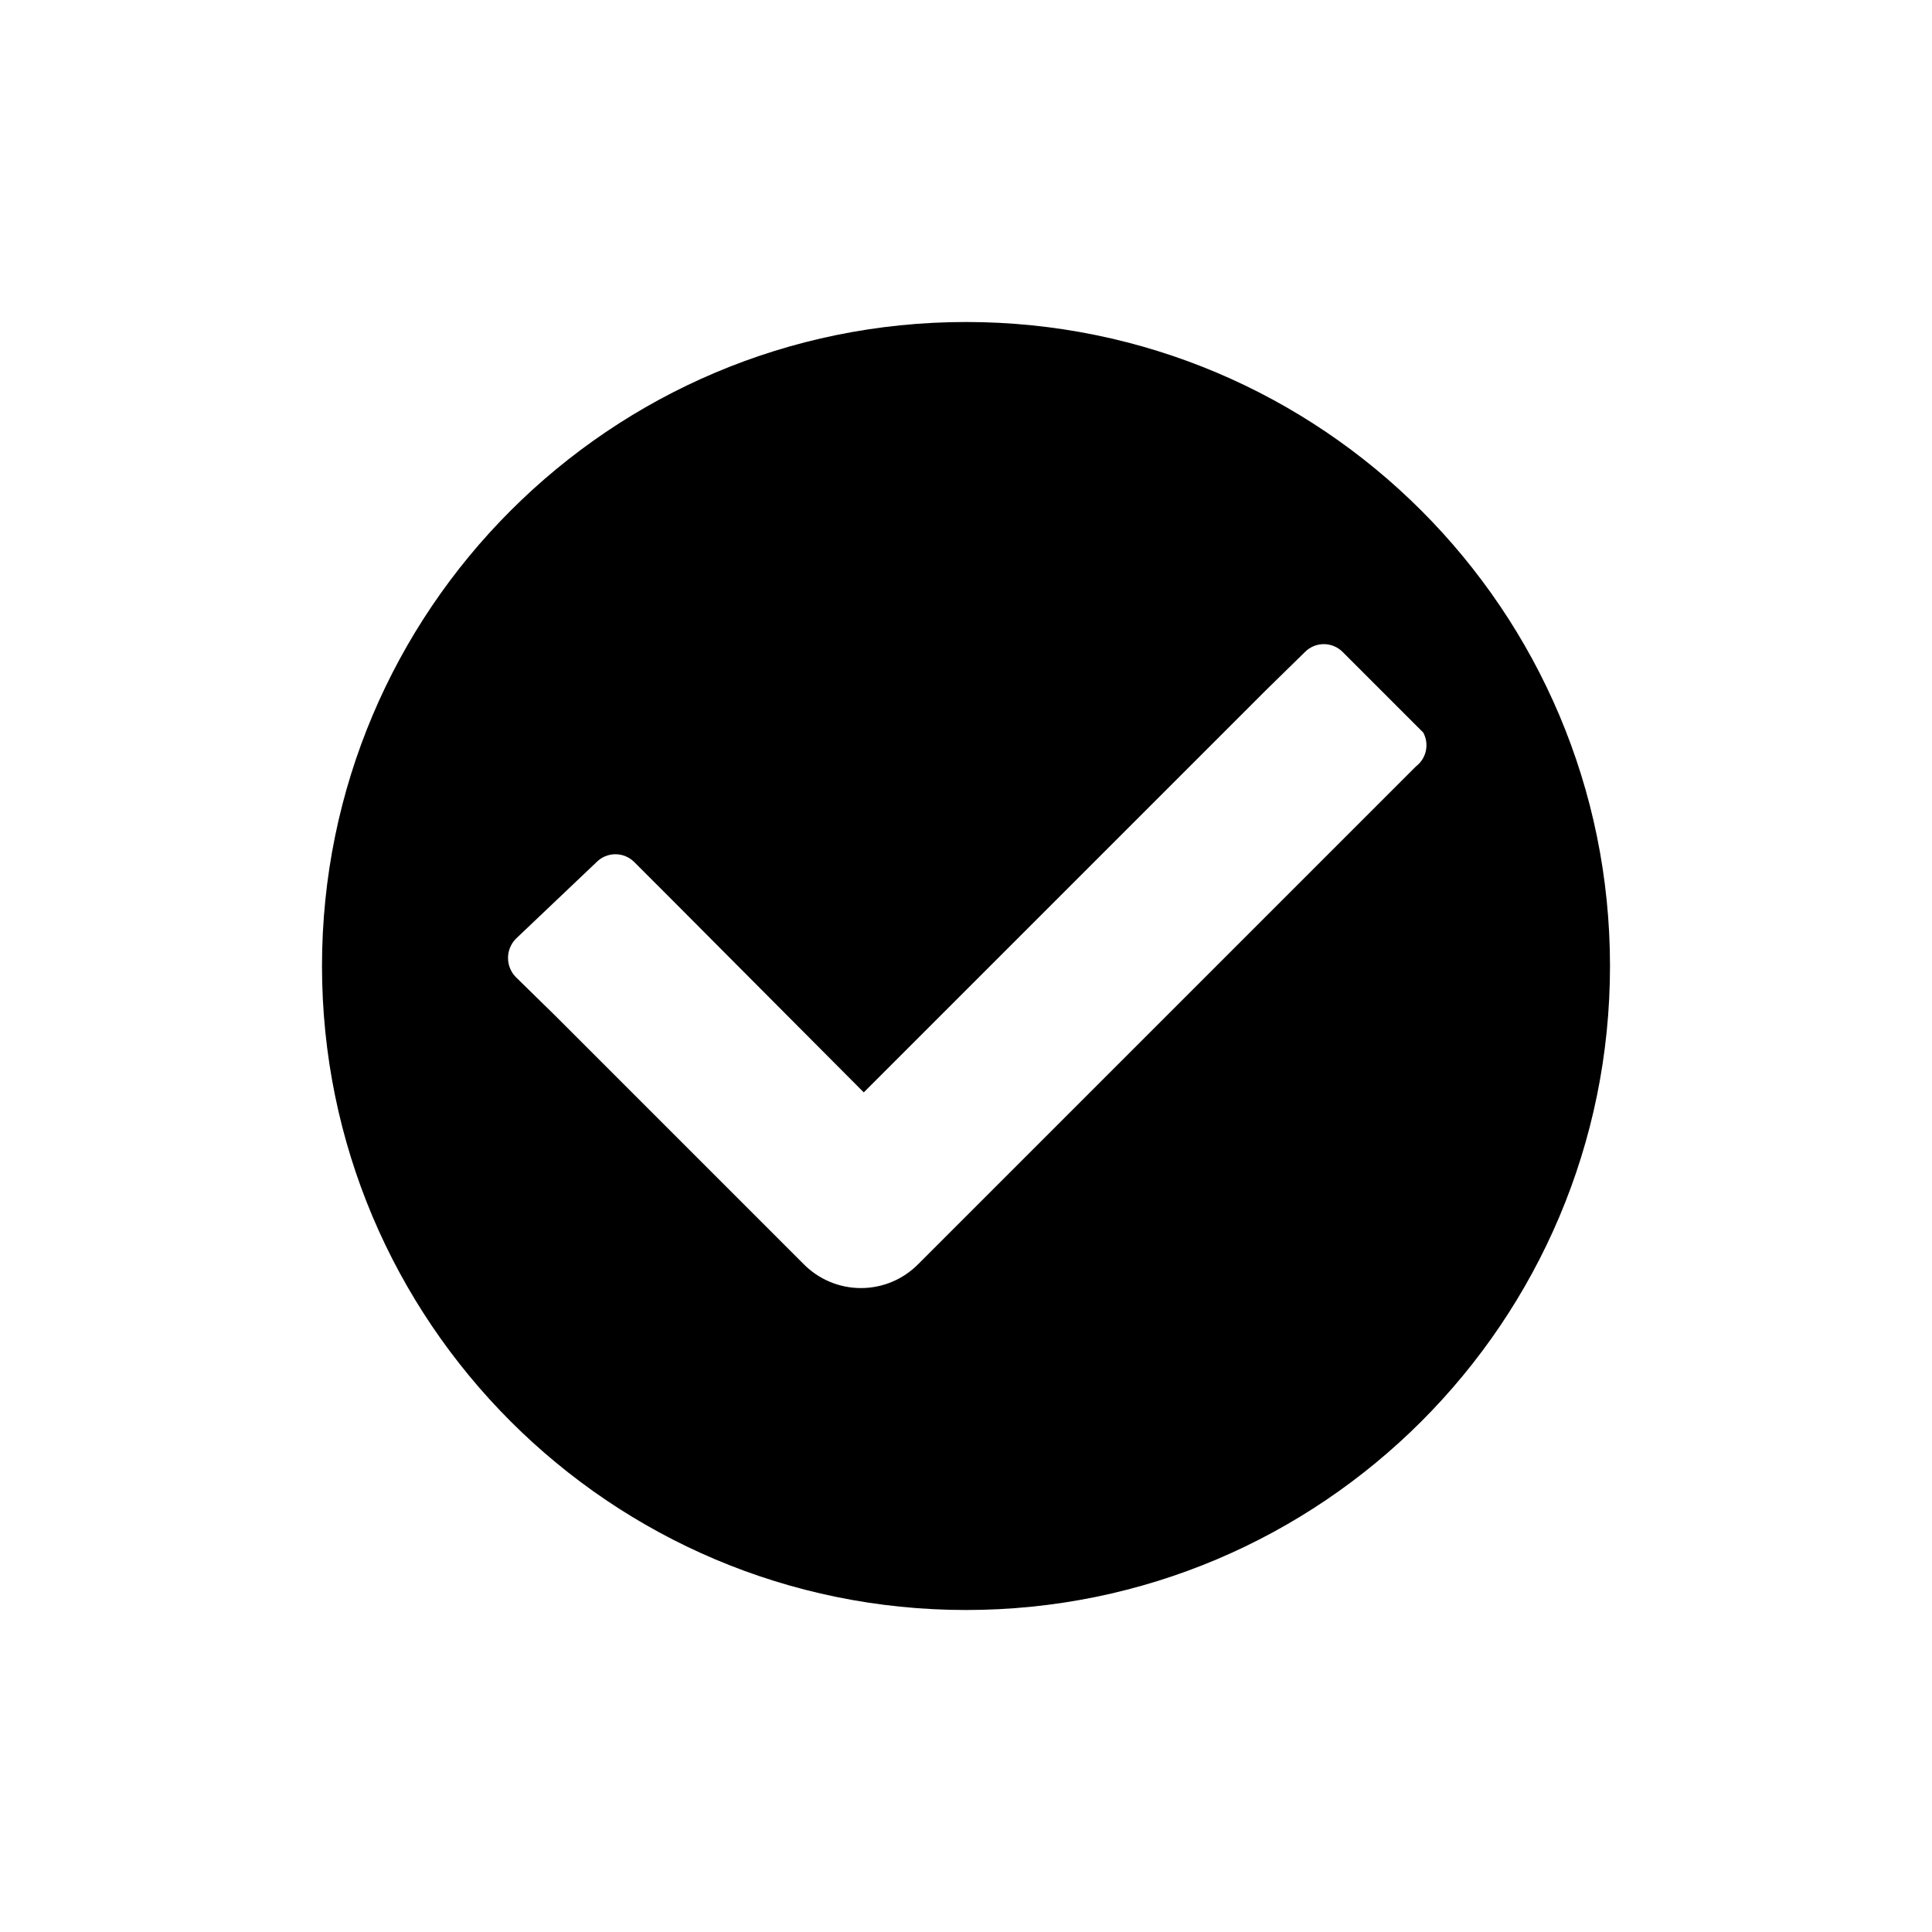
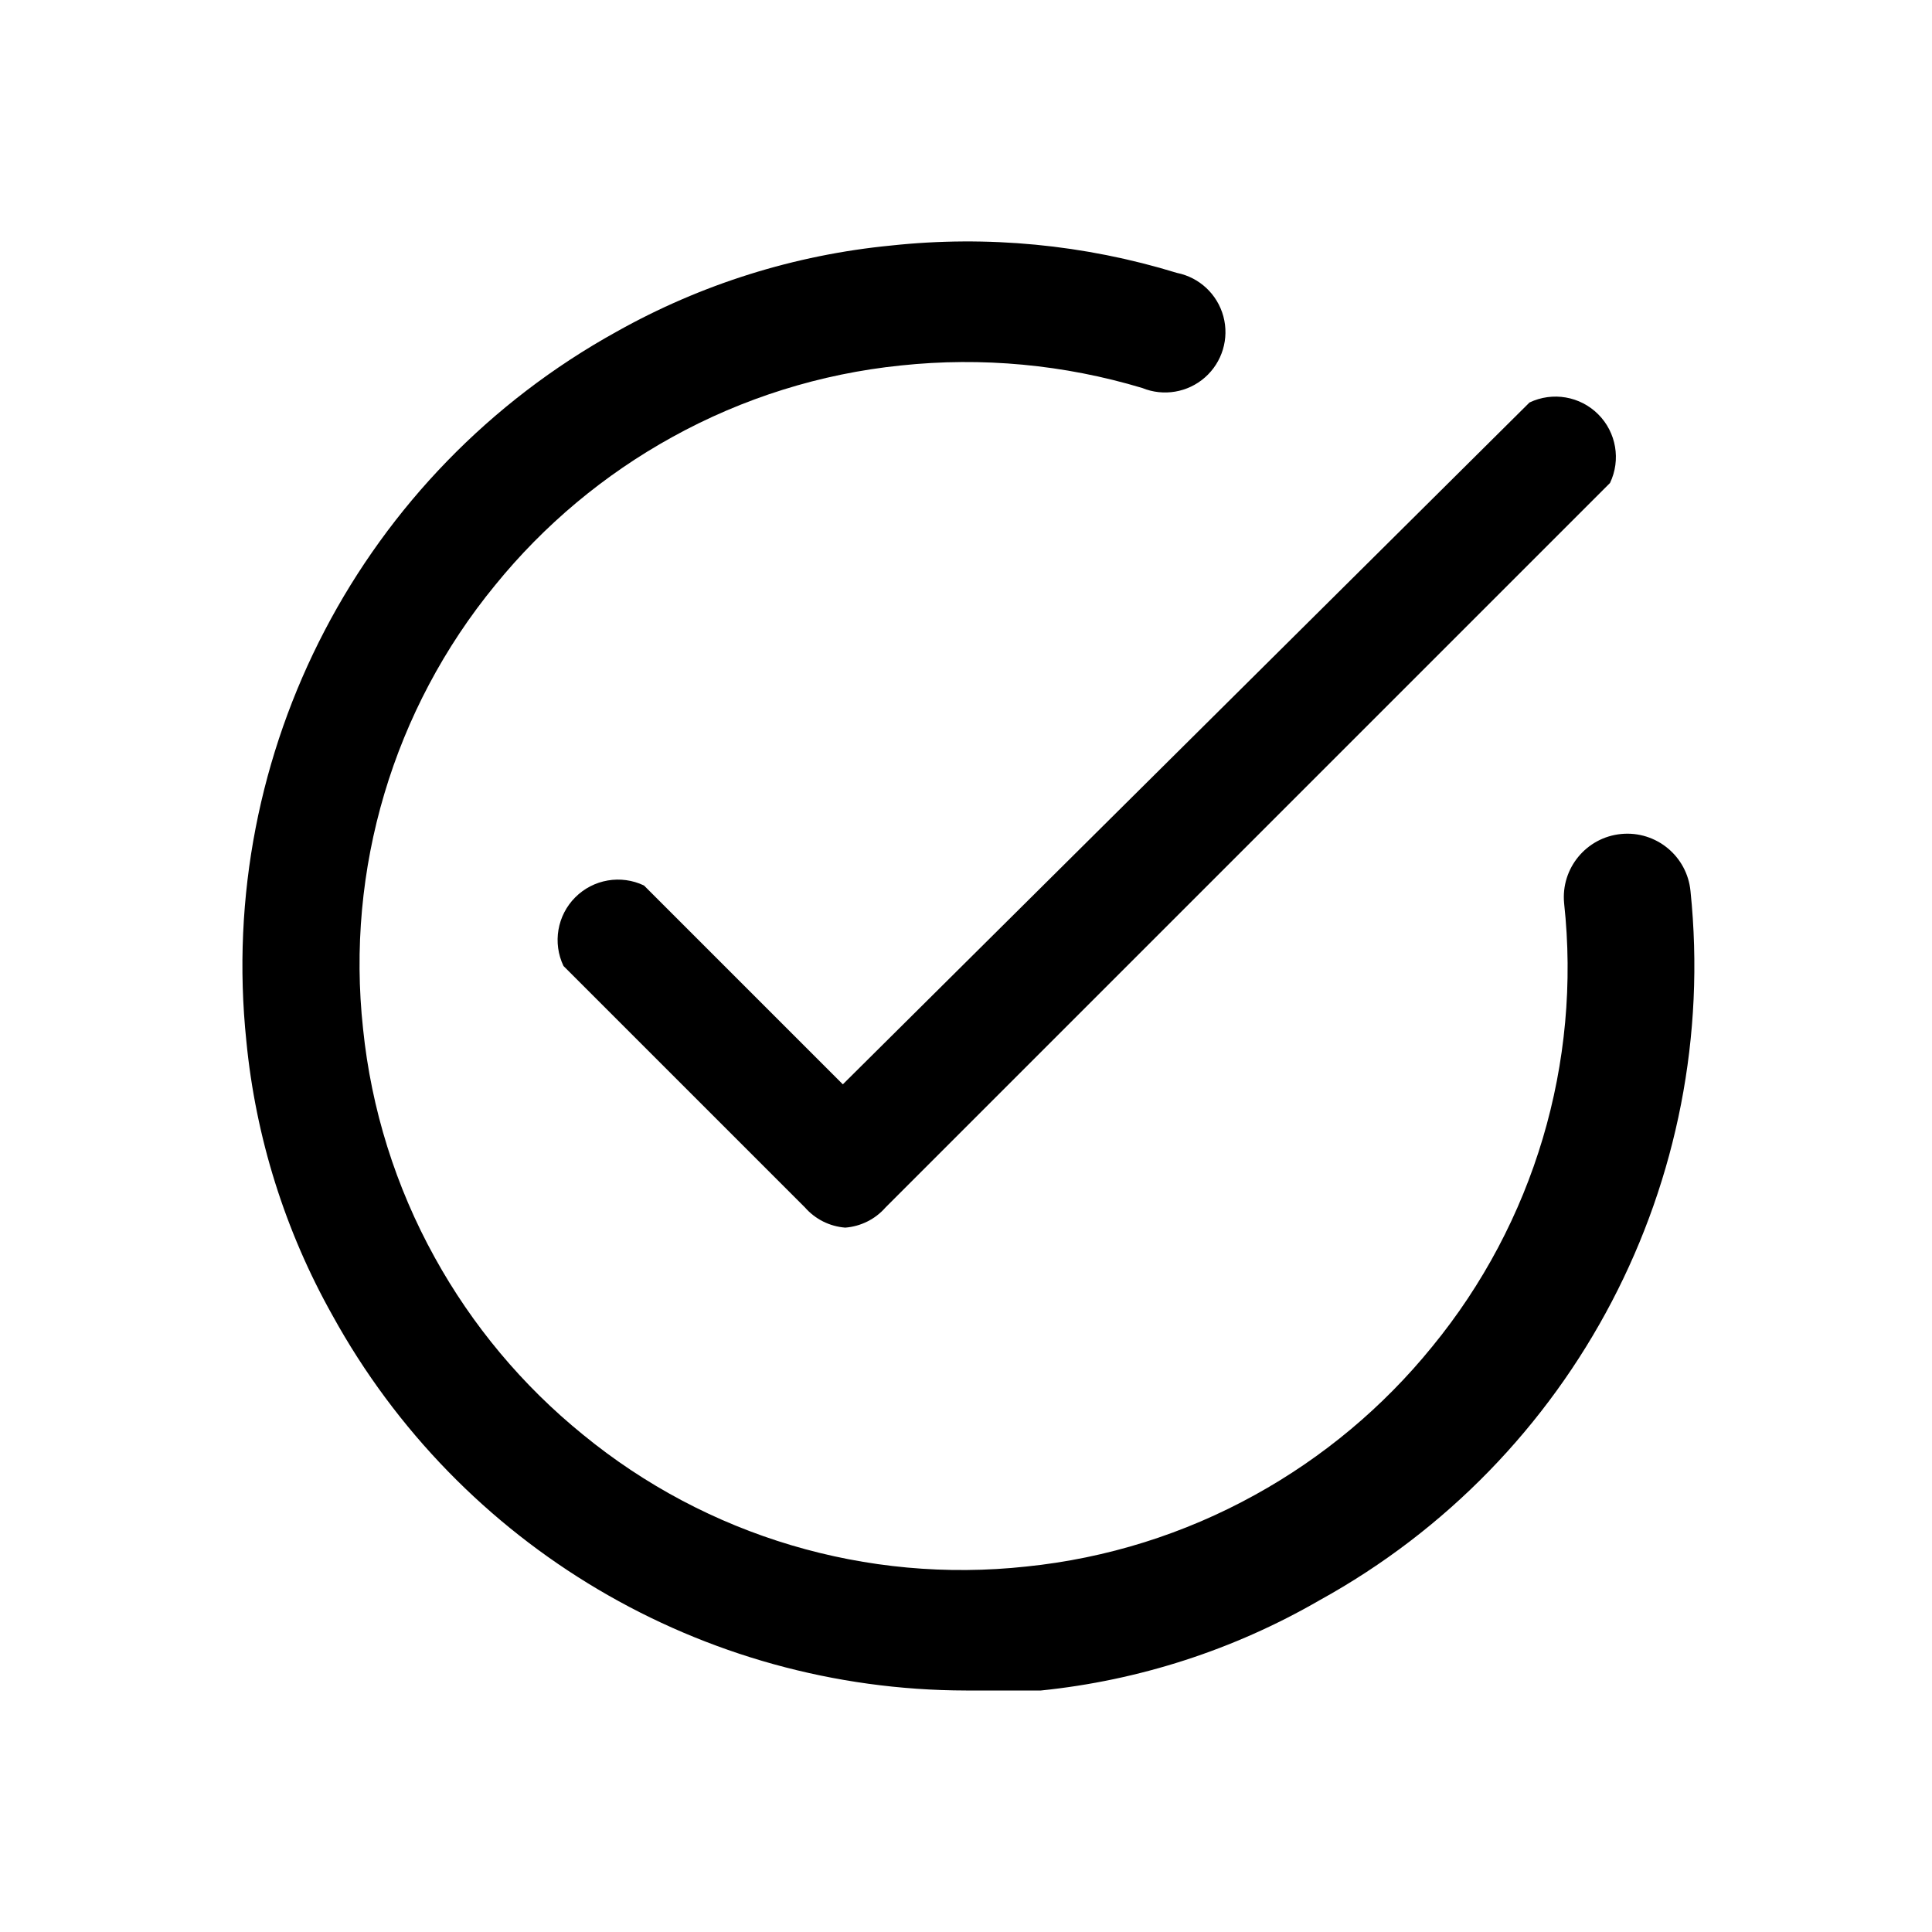
- <svg xmlns="http://www.w3.org/2000/svg" id="Layer_1" data-name="Layer 1" viewBox="0 0 24 24">
-   <path d="M12,4a8,8,0,1,0,8,8A8,8,0,0,0,12,4Zm5.59,5.52-.48.48h0l-5.7,5.7a1,1,0,0,1-1.43,0L6.89,12.61h0l-.48-.47a.34.34,0,0,1,0-.48l1-.95a.33.33,0,0,1,.47,0l.48.48h0l2.37,2.38,5-5h0l.48-.47a.33.33,0,0,1,.47,0l1,1A.33.33,0,0,1,17.59,9.52Z" />
+ <svg xmlns="http://www.w3.org/2000/svg" viewBox="0 0 24 24">
+   <g id="check-circle">
+     <path d="M10.5,15.25A.74.74,0,0,1,10,15L7,12A.75.75,0,0,1,8,11l2.47,2.47L19,5A.75.75,0,0,1,20,6l-9,9A.74.74,0,0,1,10.5,15.25Z" />
+     <path d="M12,21a9,9,0,0,1-7.87-4.66,8.67,8.67,0,0,1-1.07-3.41A9,9,0,0,1,7.66,4.12a8.67,8.67,0,0,1,3.41-1.07,8.86,8.86,0,0,1,3.55.34.75.75,0,1,1-.43,1.43,7.62,7.62,0,0,0-3-.28,7.43,7.43,0,0,0-2.84.89,7.5,7.5,0,0,0-2.2,1.84,7.42,7.42,0,0,0-1.64,5.51,7.43,7.43,0,0,0,.89,2.84,7.5,7.5,0,0,0,1.84,2.2,7.42,7.42,0,0,0,5.51,1.64,7.43,7.43,0,0,0,2.84-.89,7.5,7.5,0,0,0,2.2-1.84,7.42,7.42,0,0,0,1.64-5.51A.75.75,0,1,1,21,11.07a9,9,0,0,1-4.61,8.81A8.67,8.67,0,0,1,12.93,21C12.62,21,12.3,21,12,21Z" />
+   </g>
</svg>
